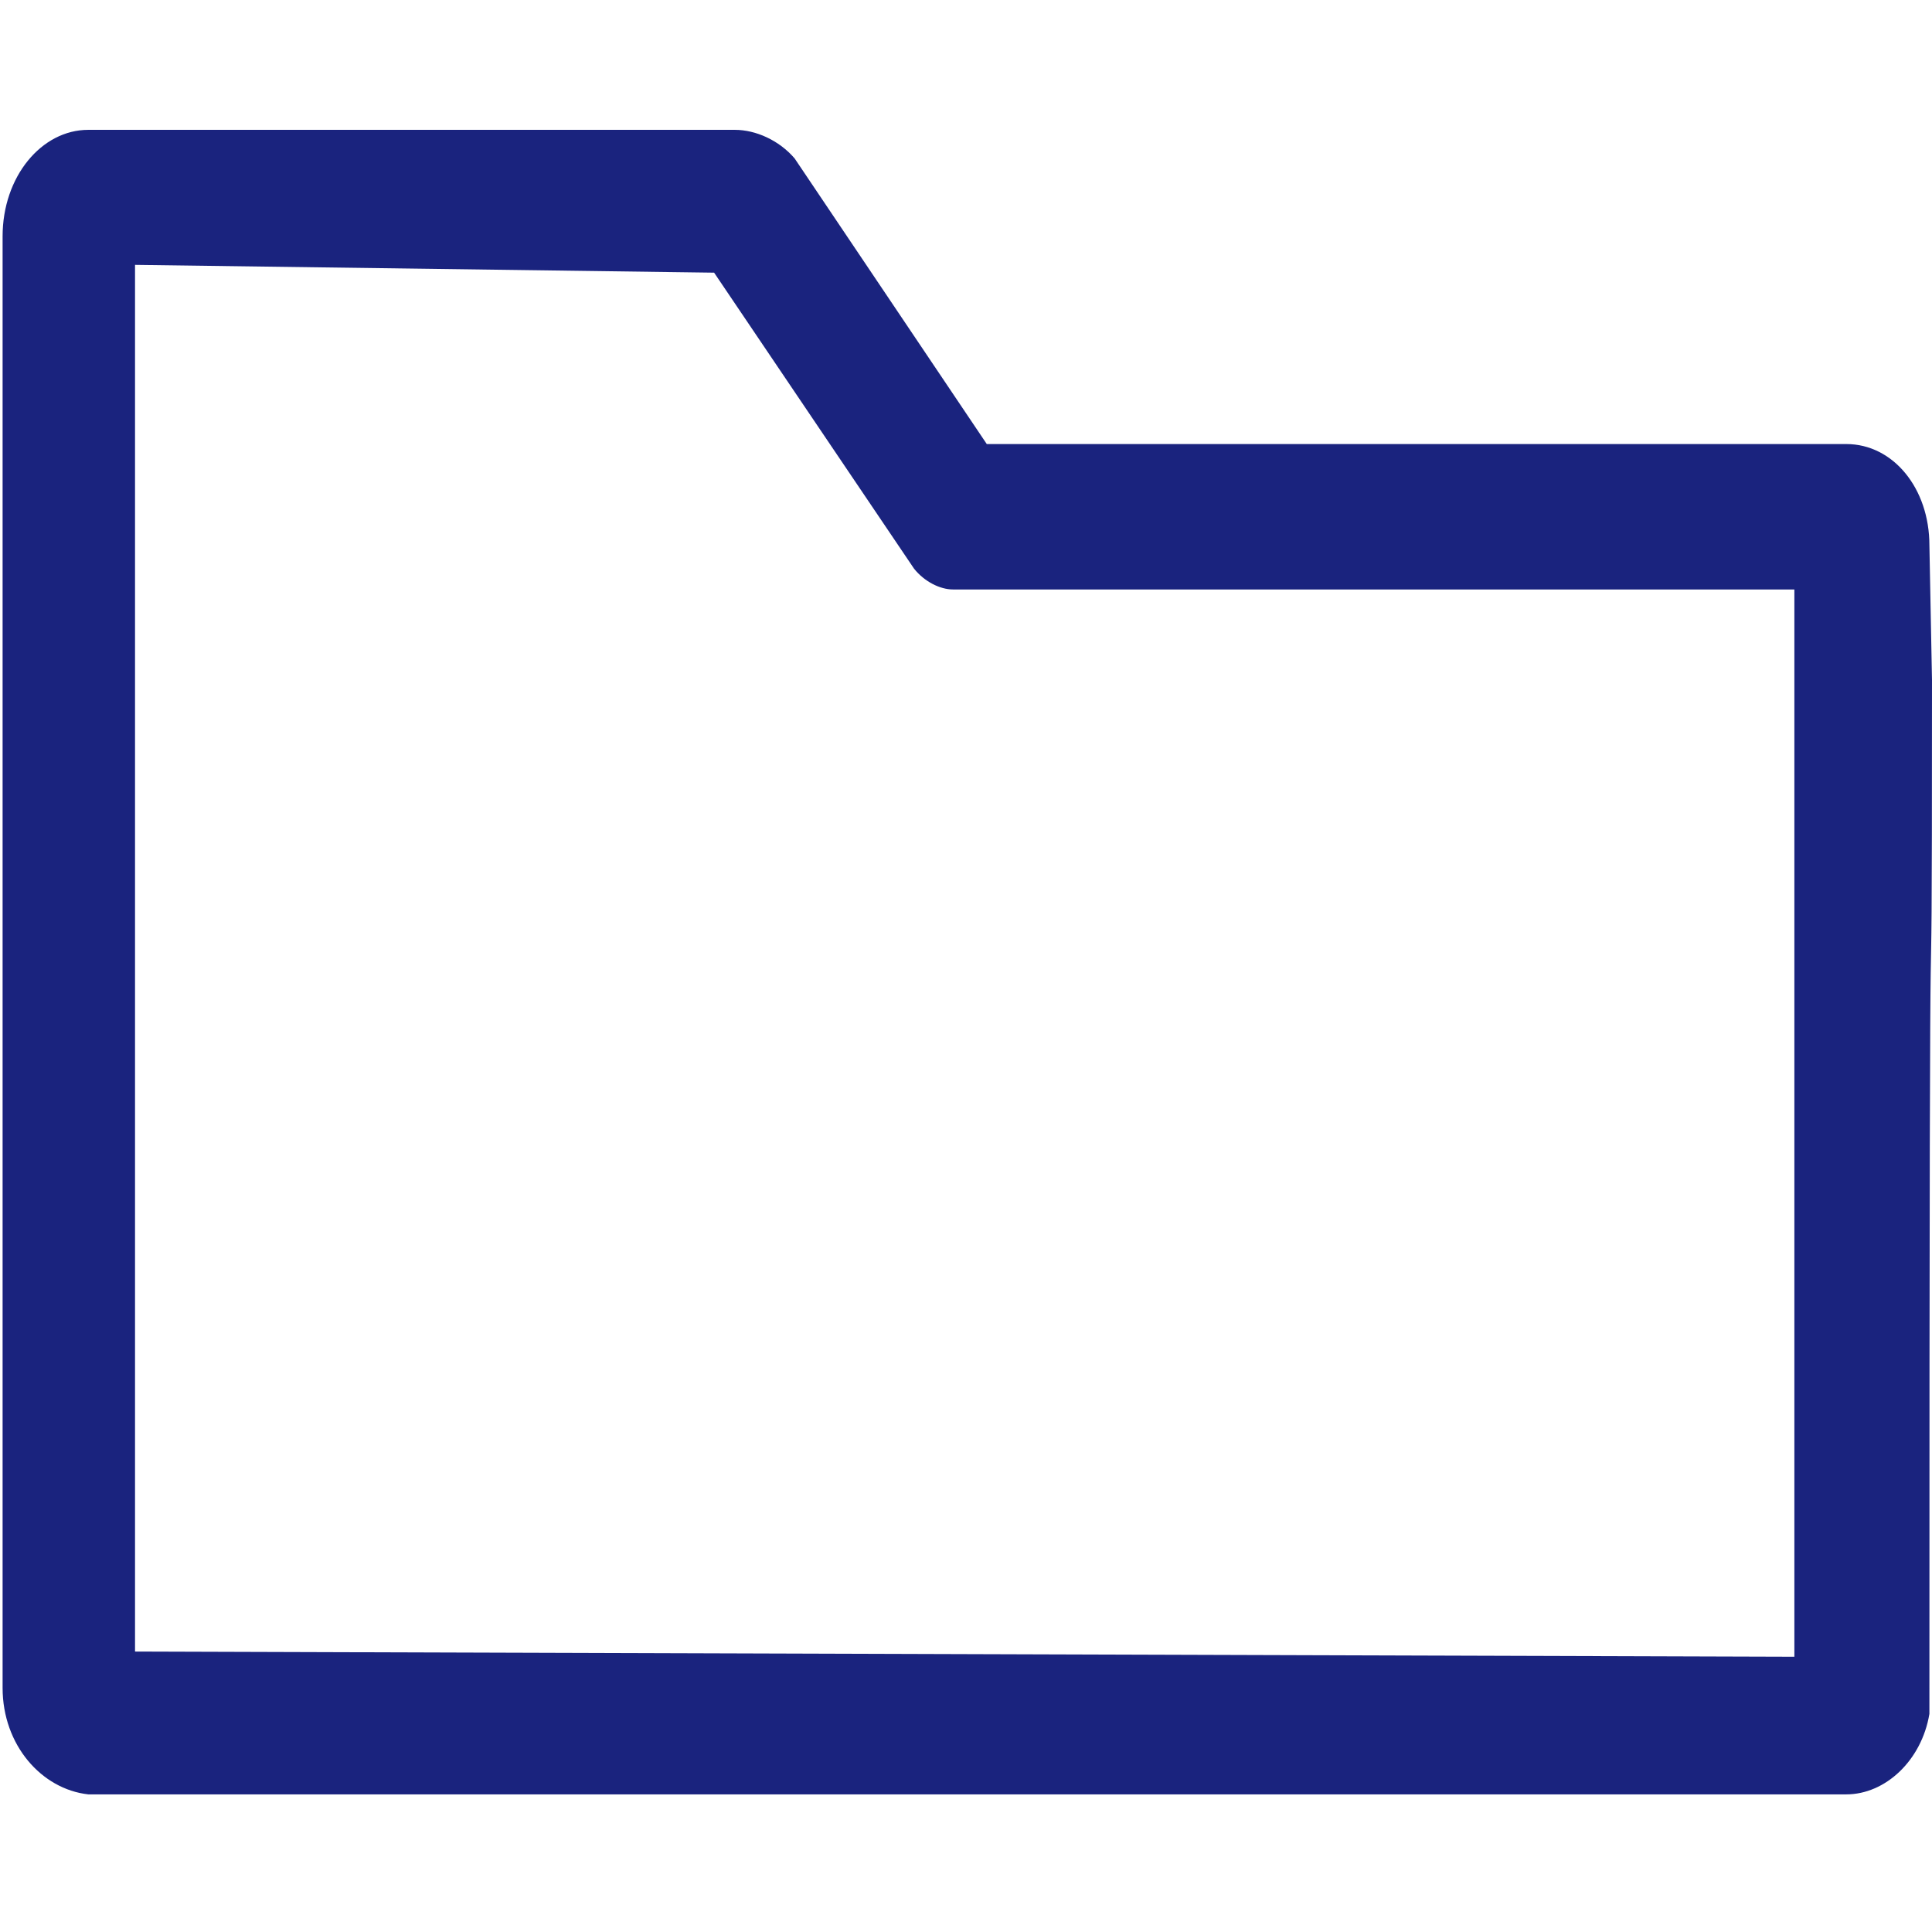
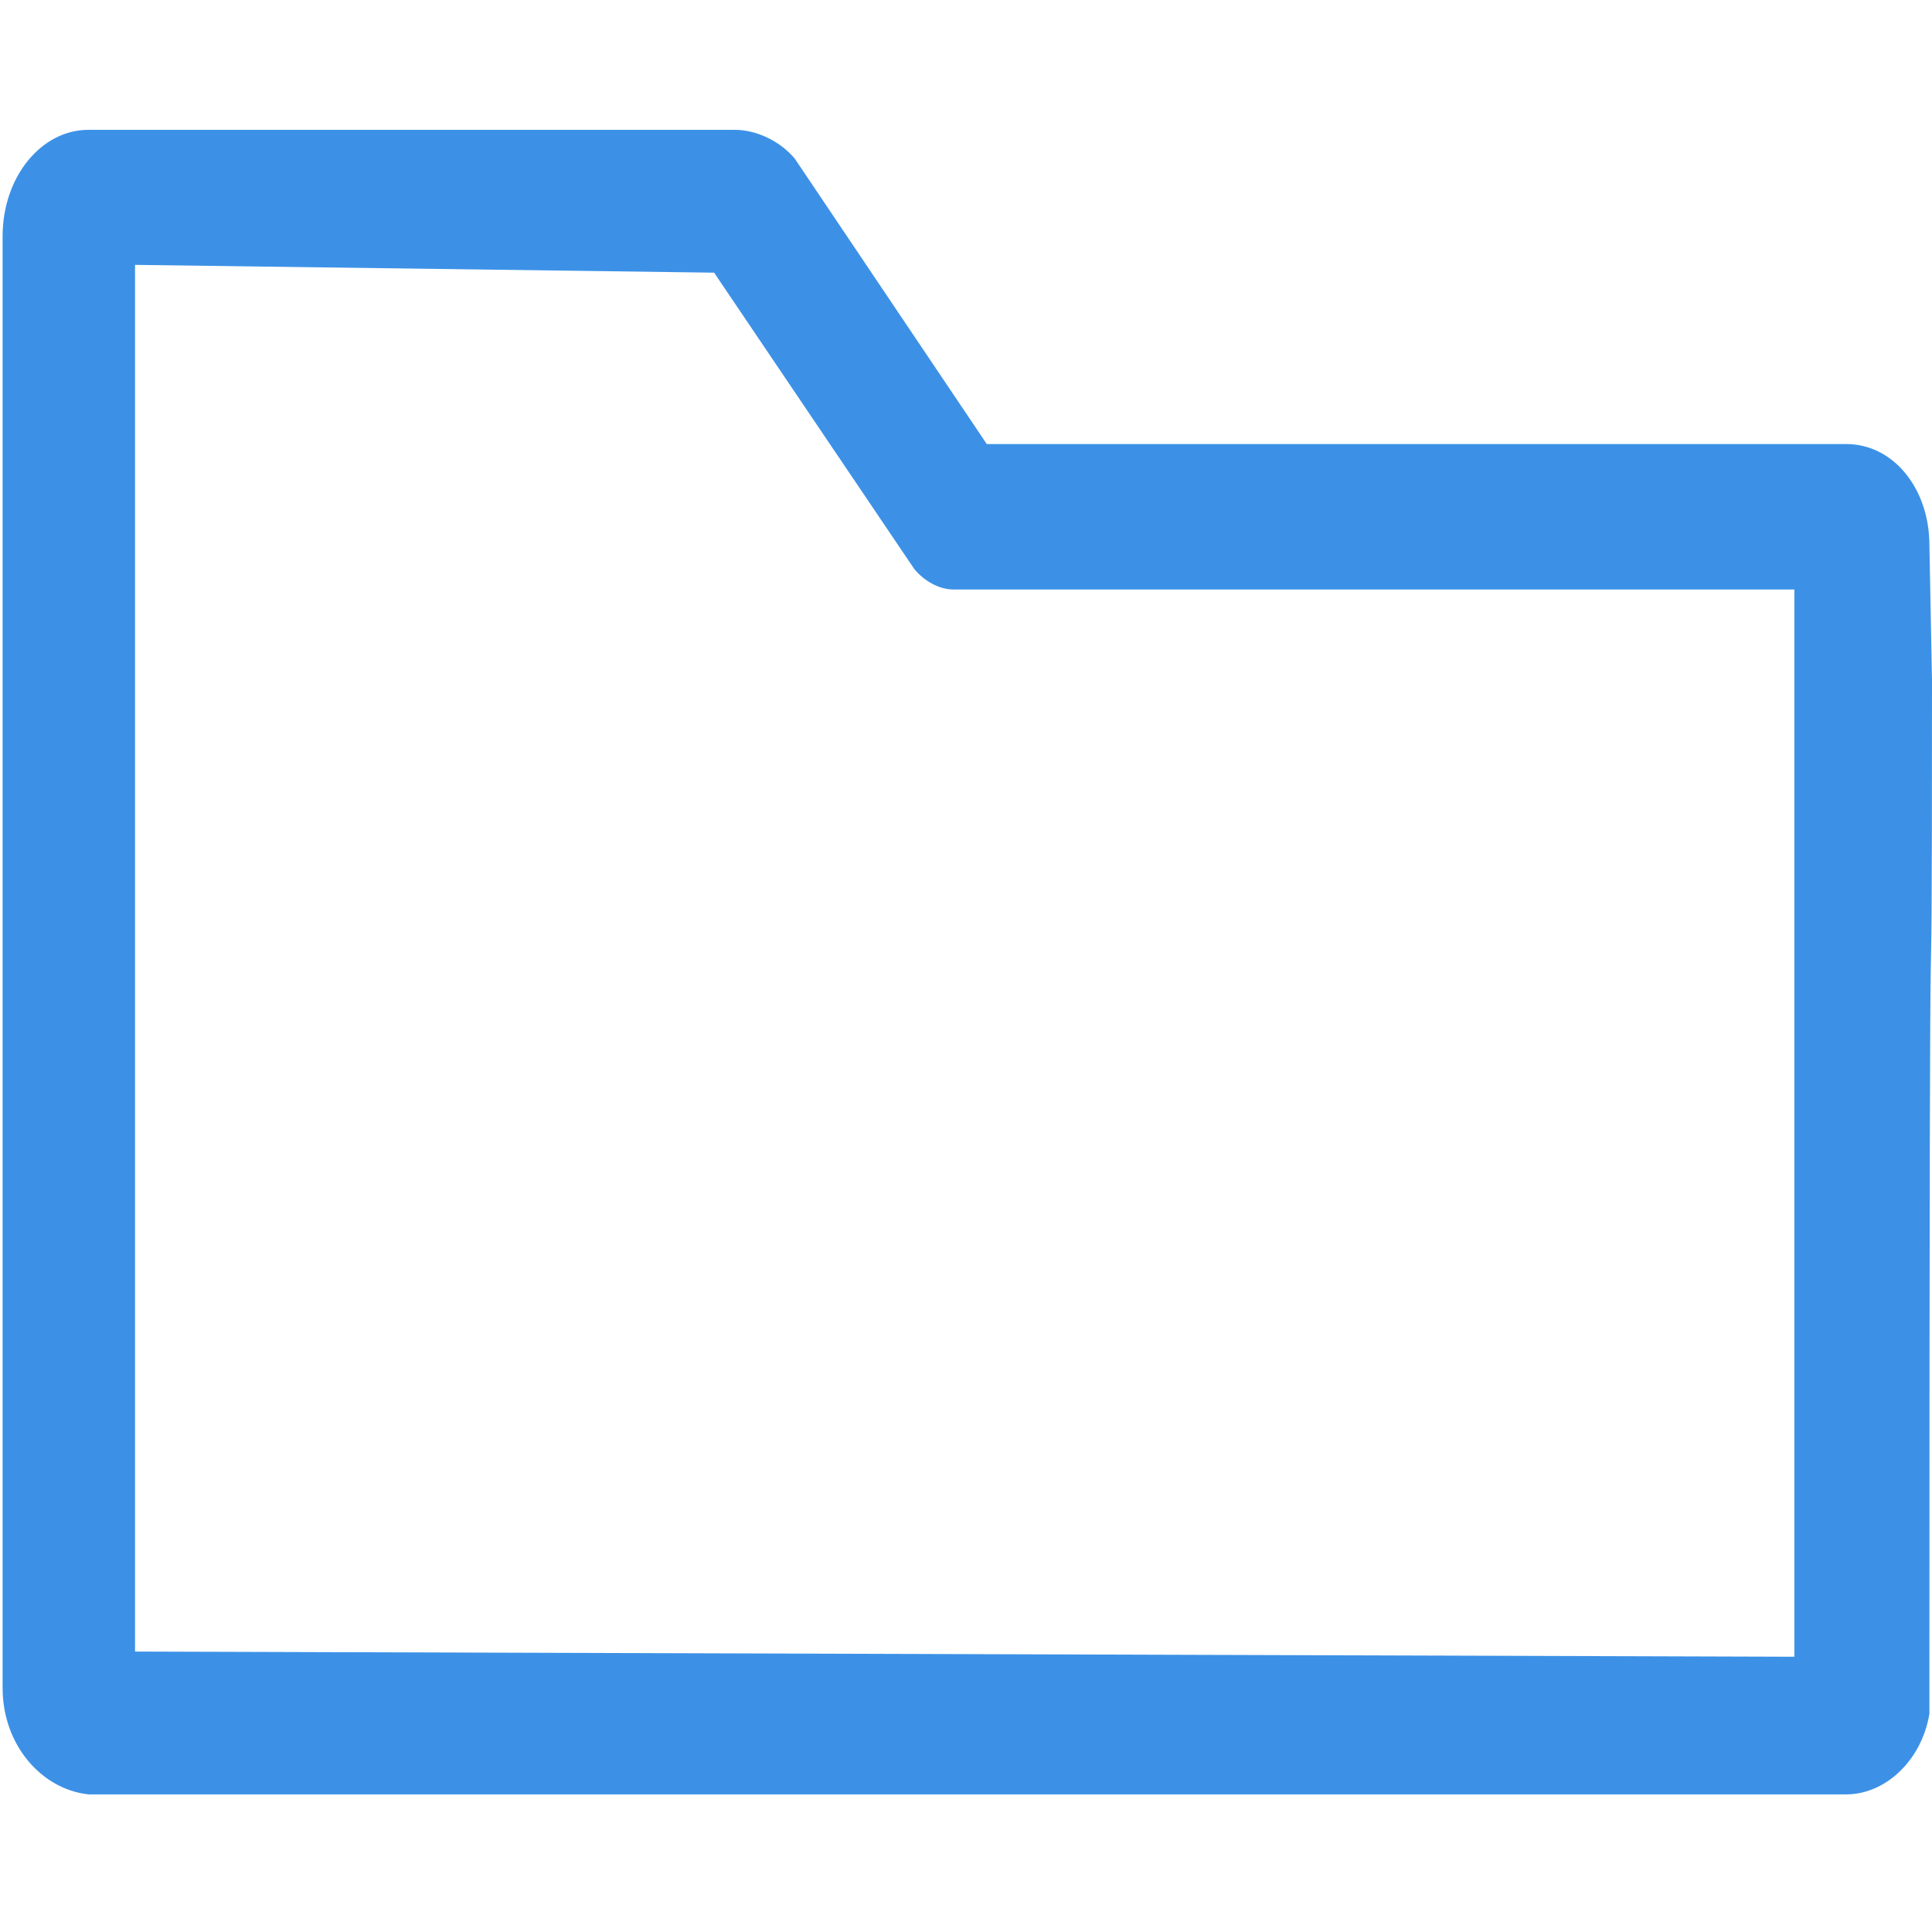
<svg xmlns="http://www.w3.org/2000/svg" width="24px" height="24px" version="1.1" id="Layer_1" x="0px" y="0px" viewBox="0 0 74.4 74.4" style="enable-background:new 0 0 74.4 74.4;" xml:space="preserve" preserveAspectRatio="xMinYMid meet">
-   <path d="M74.3,21c0-2.2-1.4-3.9-3.2-3.9H38l-7.4-11C30,5.4,29.1,5,28.3,5H3.4C1.6,5,0.1,6.8,0.1,9.1V65c0,2.2,1.5,3.9,3.3,4.1h67.7  c1.5,0,2.9-1.3,3.2-3.1c0-44.1,0.1-18.7,0.1-39.8L74.3,21L74.3,21z M69.1,22.6v41.2L5.2,63.6V10.2l22.3,0.3l7.7,11.4  c0.4,0.5,1,0.8,1.5,0.8H69.1z" fill="#1a237e" />
+   <path d="M74.3,21c0-2.2-1.4-3.9-3.2-3.9H38l-7.4-11C30,5.4,29.1,5,28.3,5H3.4C1.6,5,0.1,6.8,0.1,9.1V65c0,2.2,1.5,3.9,3.3,4.1h67.7  c1.5,0,2.9-1.3,3.2-3.1c0-44.1,0.1-18.7,0.1-39.8L74.3,21L74.3,21z M69.1,22.6v41.2L5.2,63.6V10.2l22.3,0.3l7.7,11.4  c0.4,0.5,1,0.8,1.5,0.8H69.1z" fill="#3c91e6" />
</svg>
